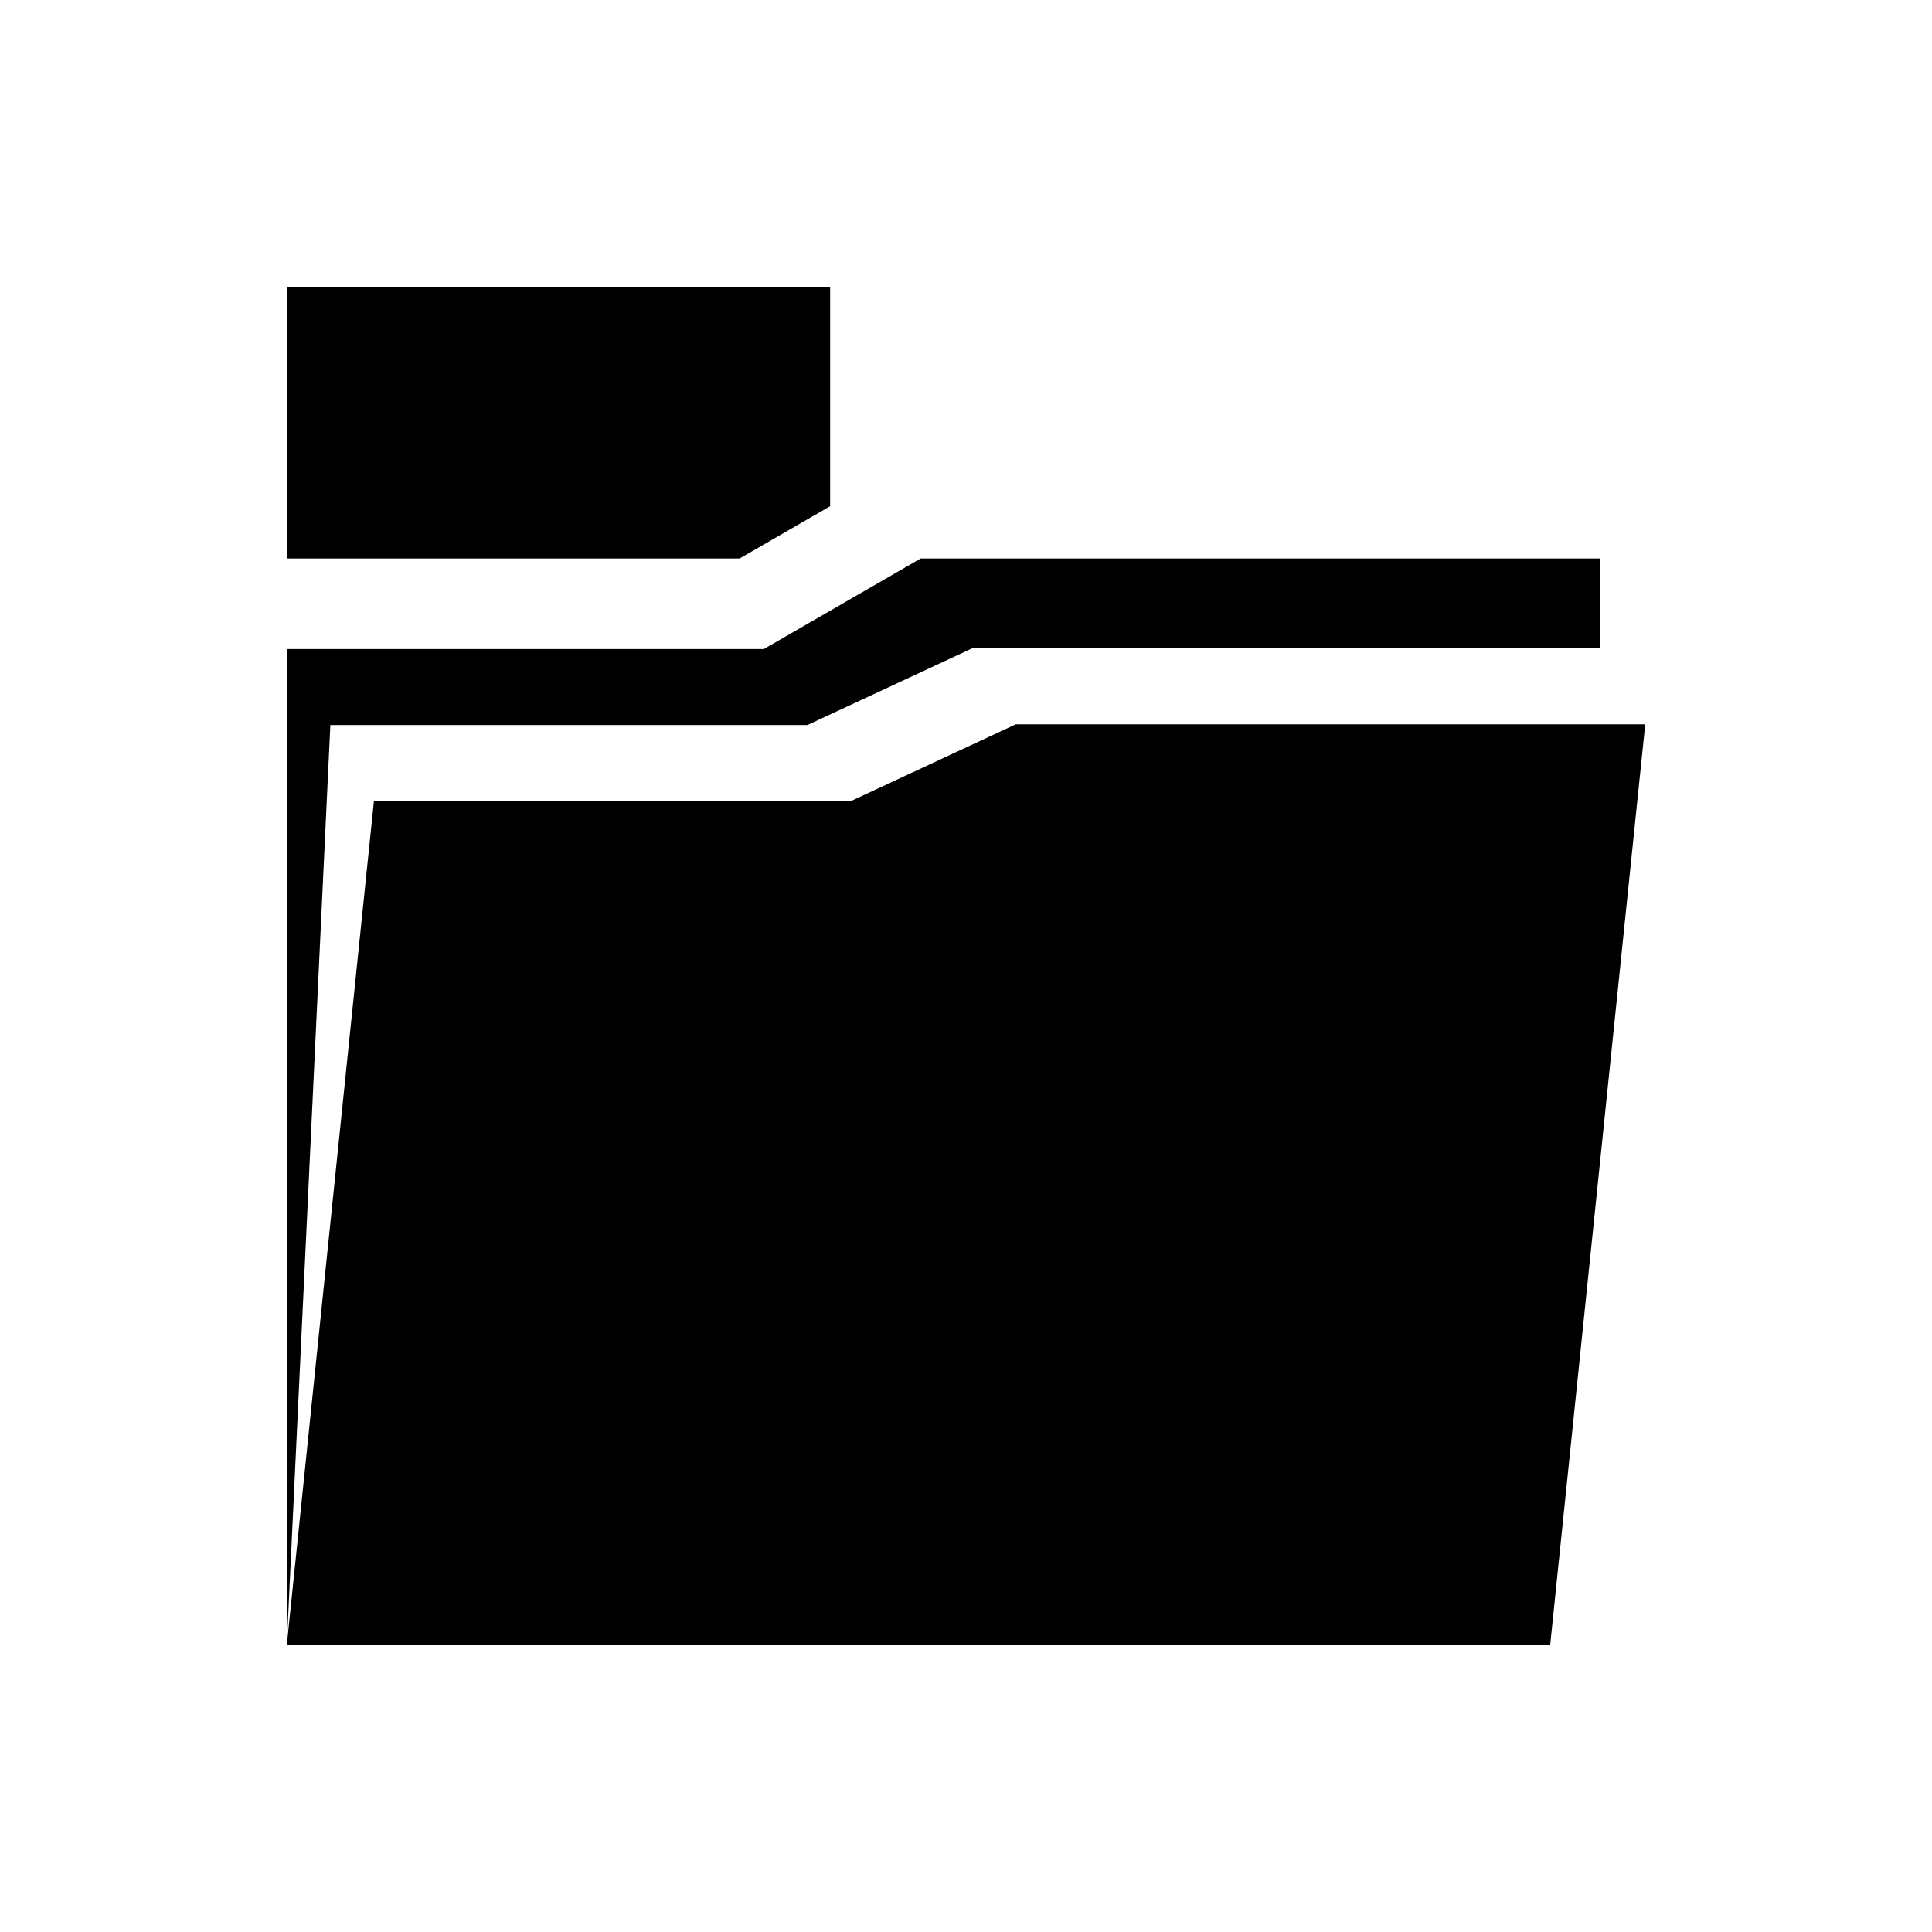
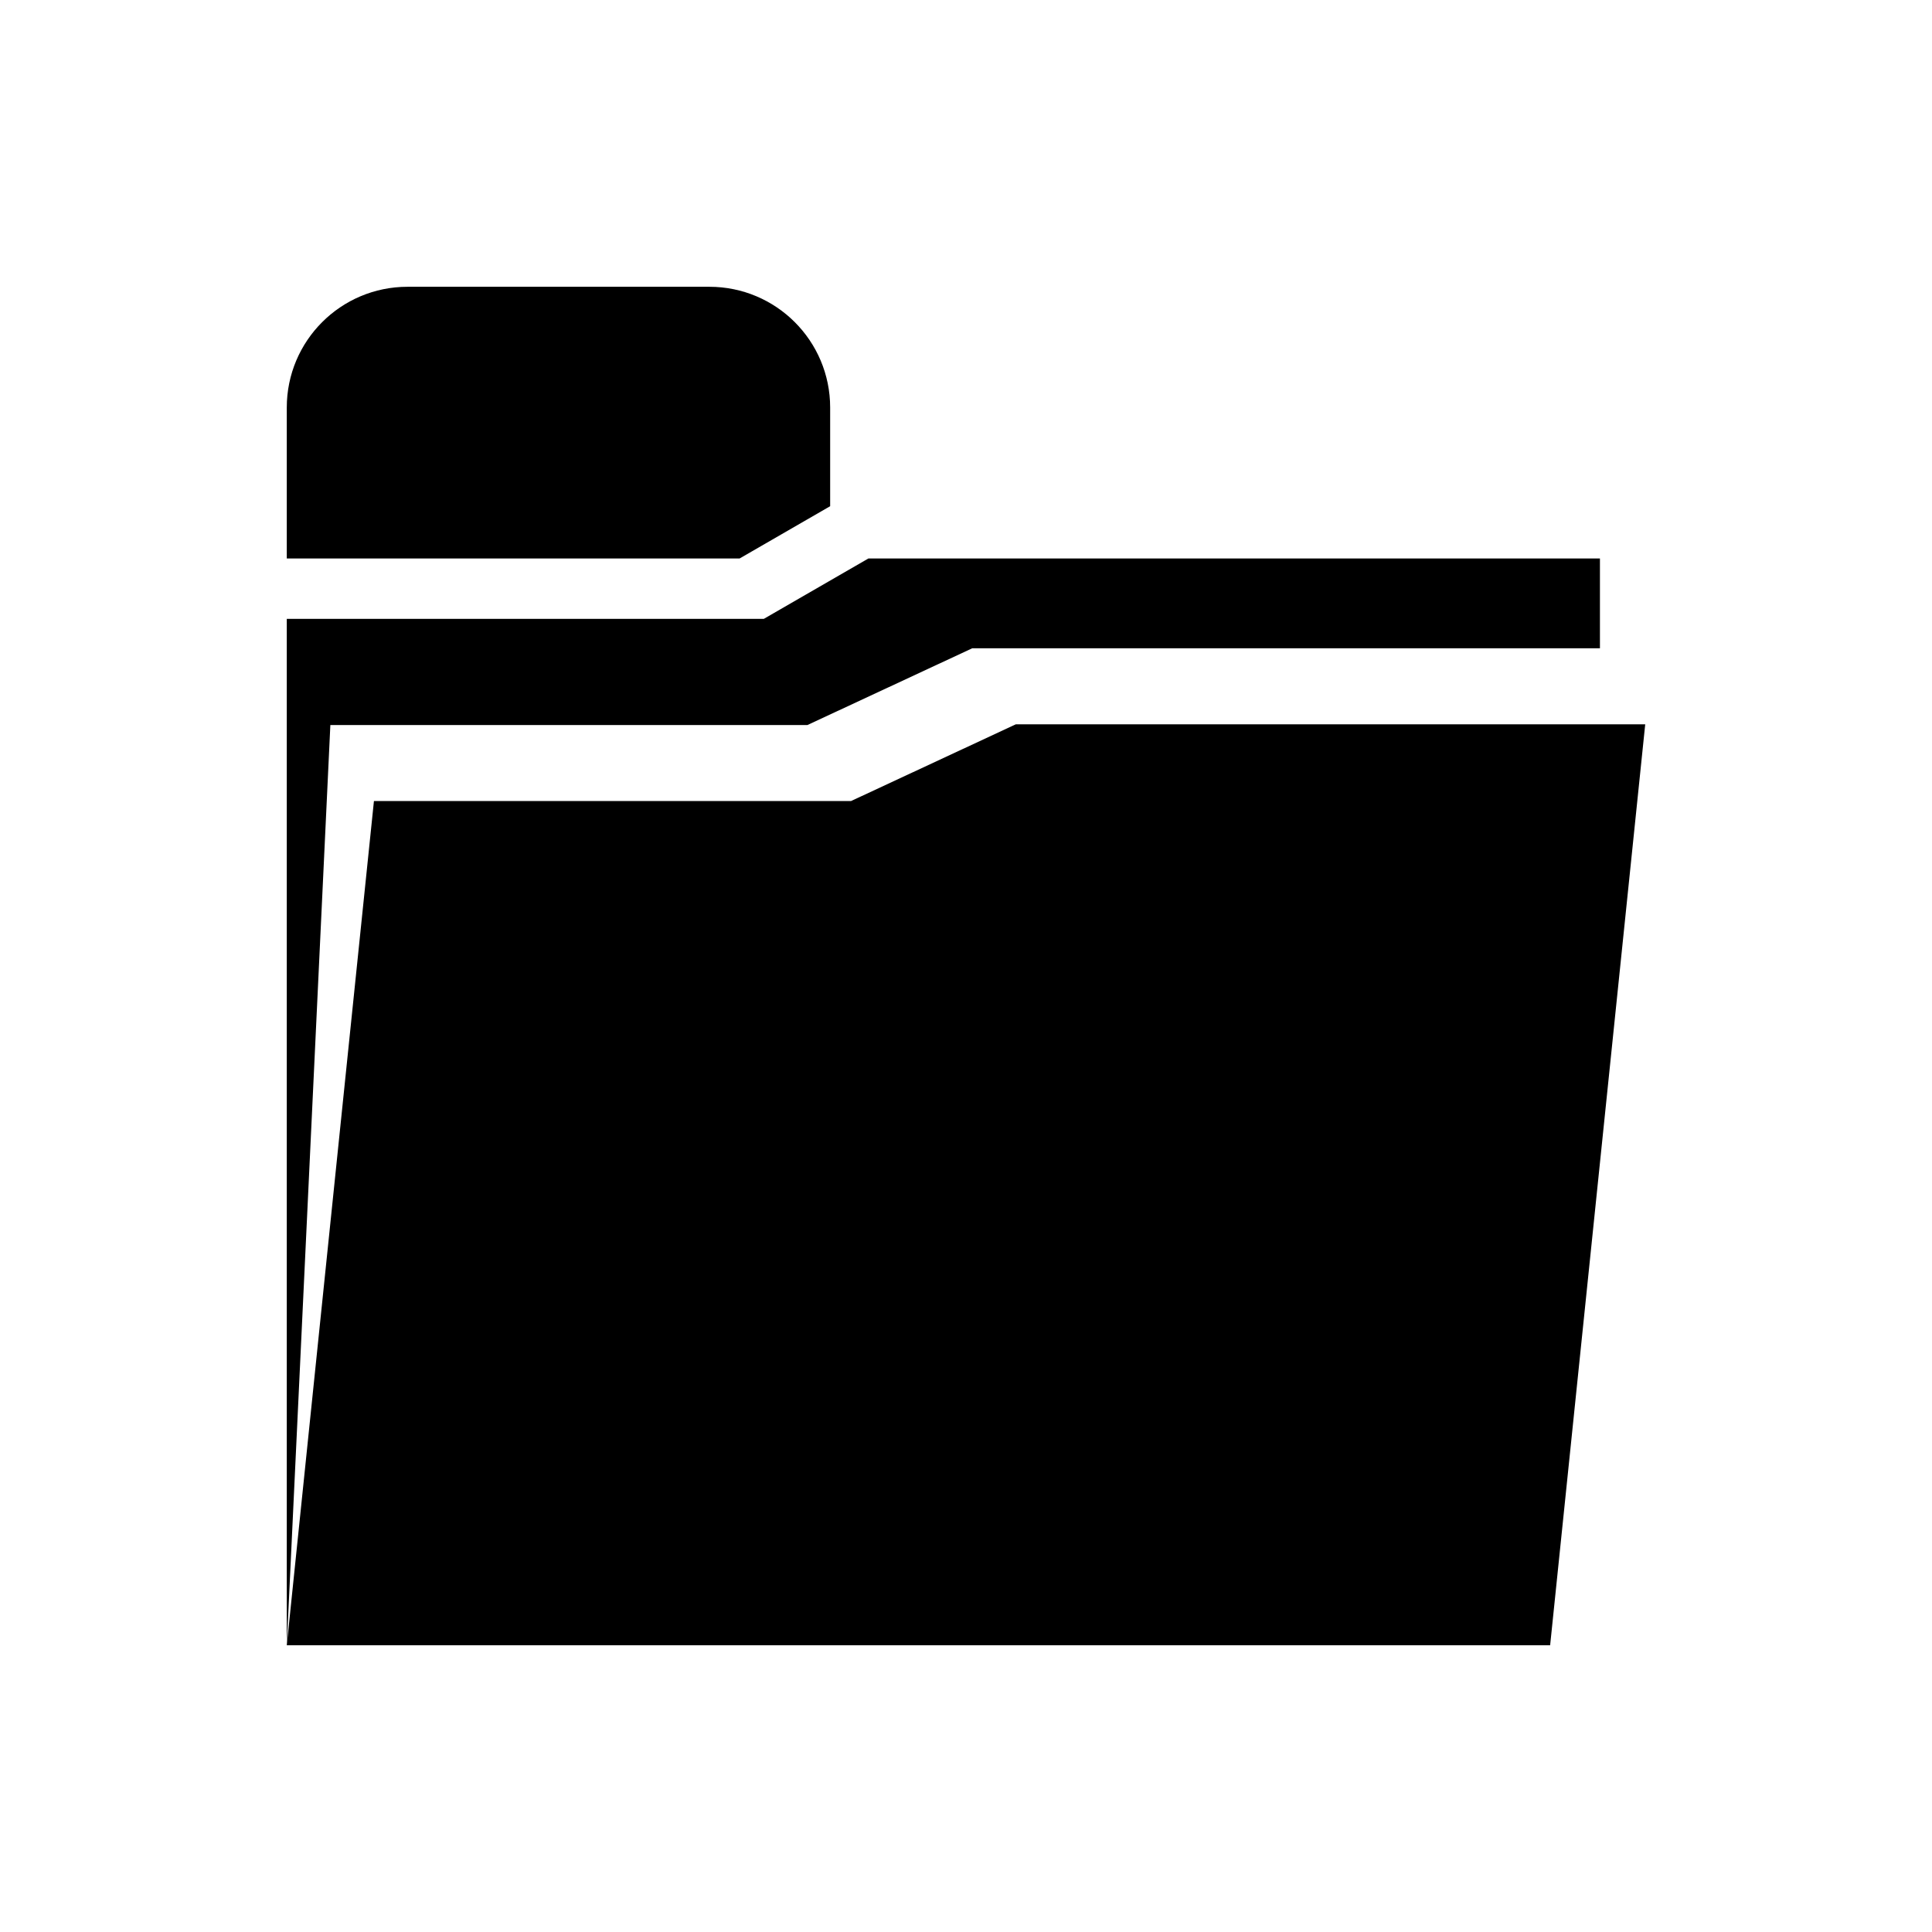
<svg xmlns="http://www.w3.org/2000/svg" width="128" height="128" viewBox="0 0 128 128" version="1.1" id="svg5">
-   <defs id="defs2" />
+   <defs id="defs2">
+     </defs>
  <g id="layer1">
-     <path id="path23794" style="display:inline;fill:#000000;fill-opacity:1;stroke:none;stroke-width:10;stroke-miterlimit:2" d="m 19,19 v 18 h 30 0.002 L 55,33.537 V 19 Z M 61,37 50.607,43 H 50.096 38.609 19 v 66 L 21.887,48.035 H 53.494 L 64.412,42.951 H 106 V 37 Z" />
+     <path id="path23794" style="display:none;fill:#000000;fill-opacity:1;stroke:none;stroke-width:10;stroke-miterlimit:2" d="m 19,27 v 10 h 30 0.002 L 55,33.537 V 27 A 8,8 45 0 0 47,19 H 27 a 8,8 135 0 0 -8,8 z M 61,37 50.607,43 H 50.096 38.609 19 v 66 L 21.887,48.035 H 53.494 L 64.412,42.951 H 106 V 37 Z" />
    <path id="path29739" style="display:none;fill:#333333;fill-opacity:1;stroke:none;stroke-width:9.205;stroke-miterlimit:2" d="m 64.412,42.952 -10.918,5.084 H 21.887 L 19,109 l 87.113,-5.036 6.299,-61.012 z" />
    <path style="fill:#000000;stroke-width:10;stroke-miterlimit:2" d="m 19,109 5.774,-55.928 h 31.607 l 10.918,-5.084 H 109 L 102.701,109 Z" id="path32590" />
+     <path style="display:none;fill:#000000;fill-opacity:1;stroke:none;stroke-width:50;stroke-linecap:round;stroke-linejoin:round;stroke-miterlimit:2" d="m 61,37 h -3.464 l -6.928,4 H 19 v 2 h 31.607 z" id="path932" />
+     <path id="path1508" style="fill:#000000;stroke:none;stroke-width:50;stroke-linecap:round;stroke-linejoin:round;stroke-miterlimit:2;fill-opacity:1" d="M 27 19 A 8 8 0 0 0 19 27 L 19 37 L 49 37 L 49.002 37 L 55 33.537 L 55 27 A 8 8 0 0 0 47 19 L 27 19 z M 57.535 37 L 50.607 41 L 19 41 L 19 43 L 19 109 L 21.887 48.035 L 53.494 48.035 L 64.412 42.951 L 106 42.951 L 106 37 L 61 37 L 57.535 37 z " />
  </g>
</svg>
